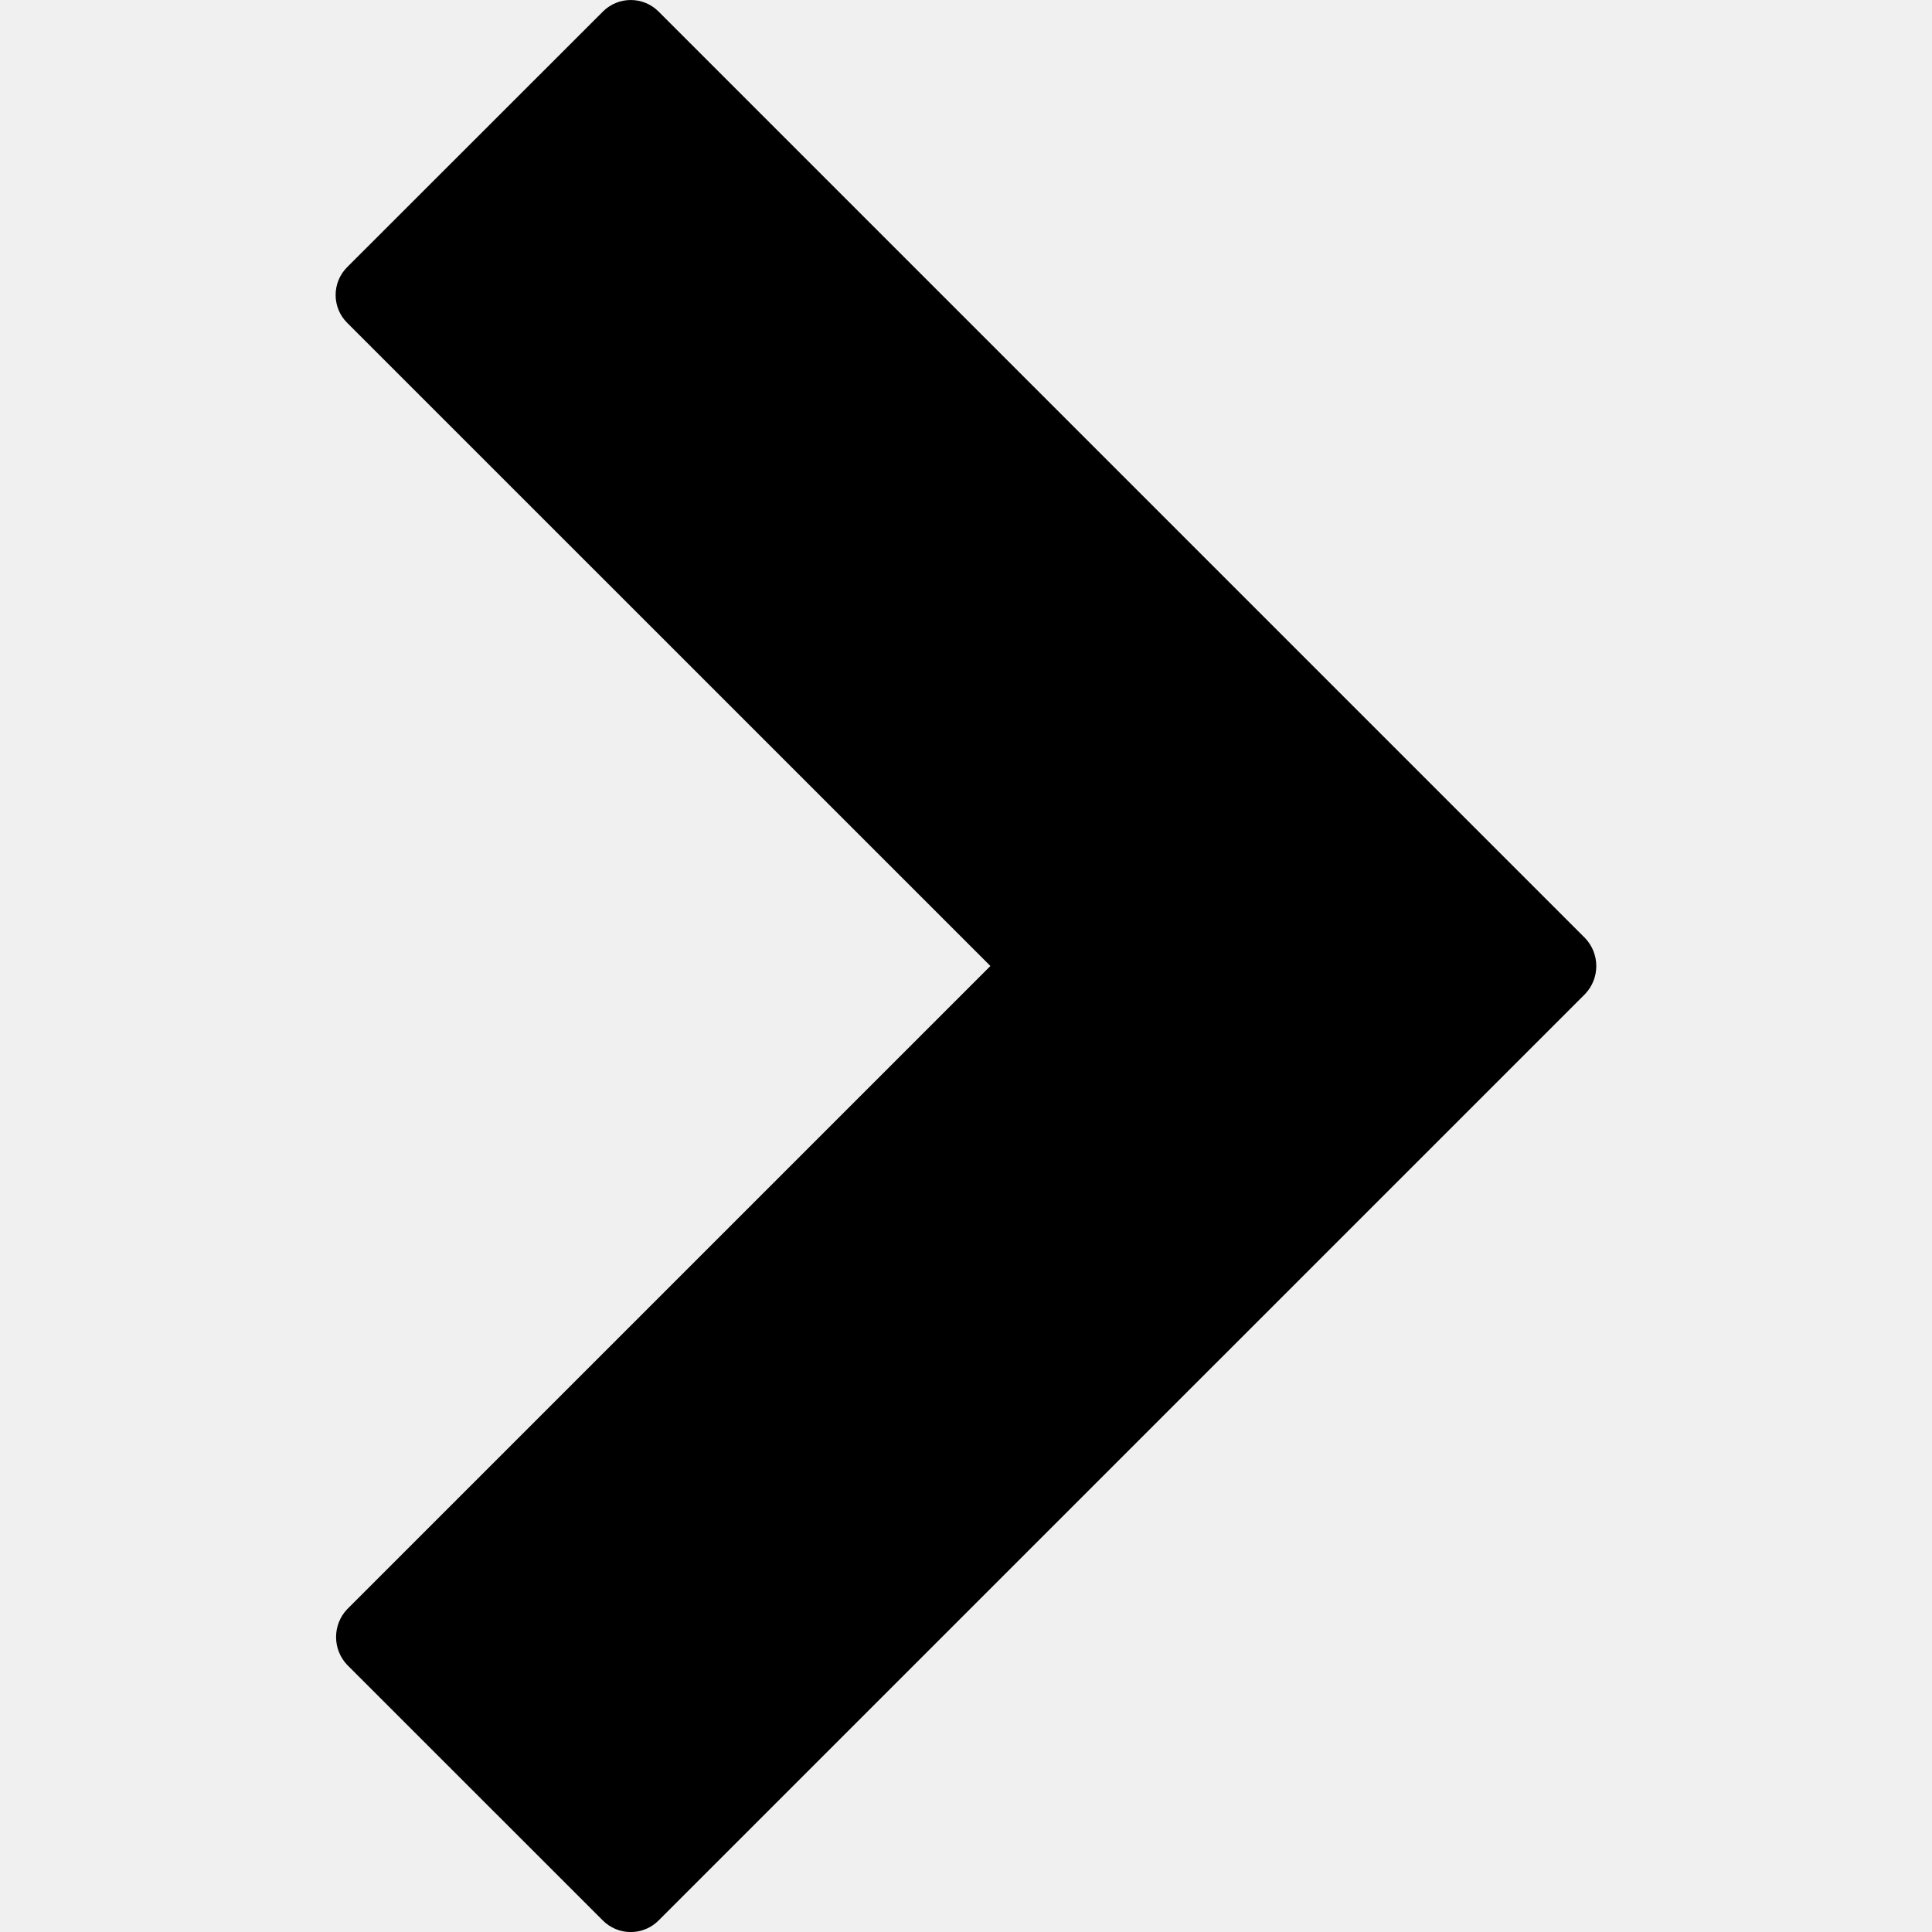
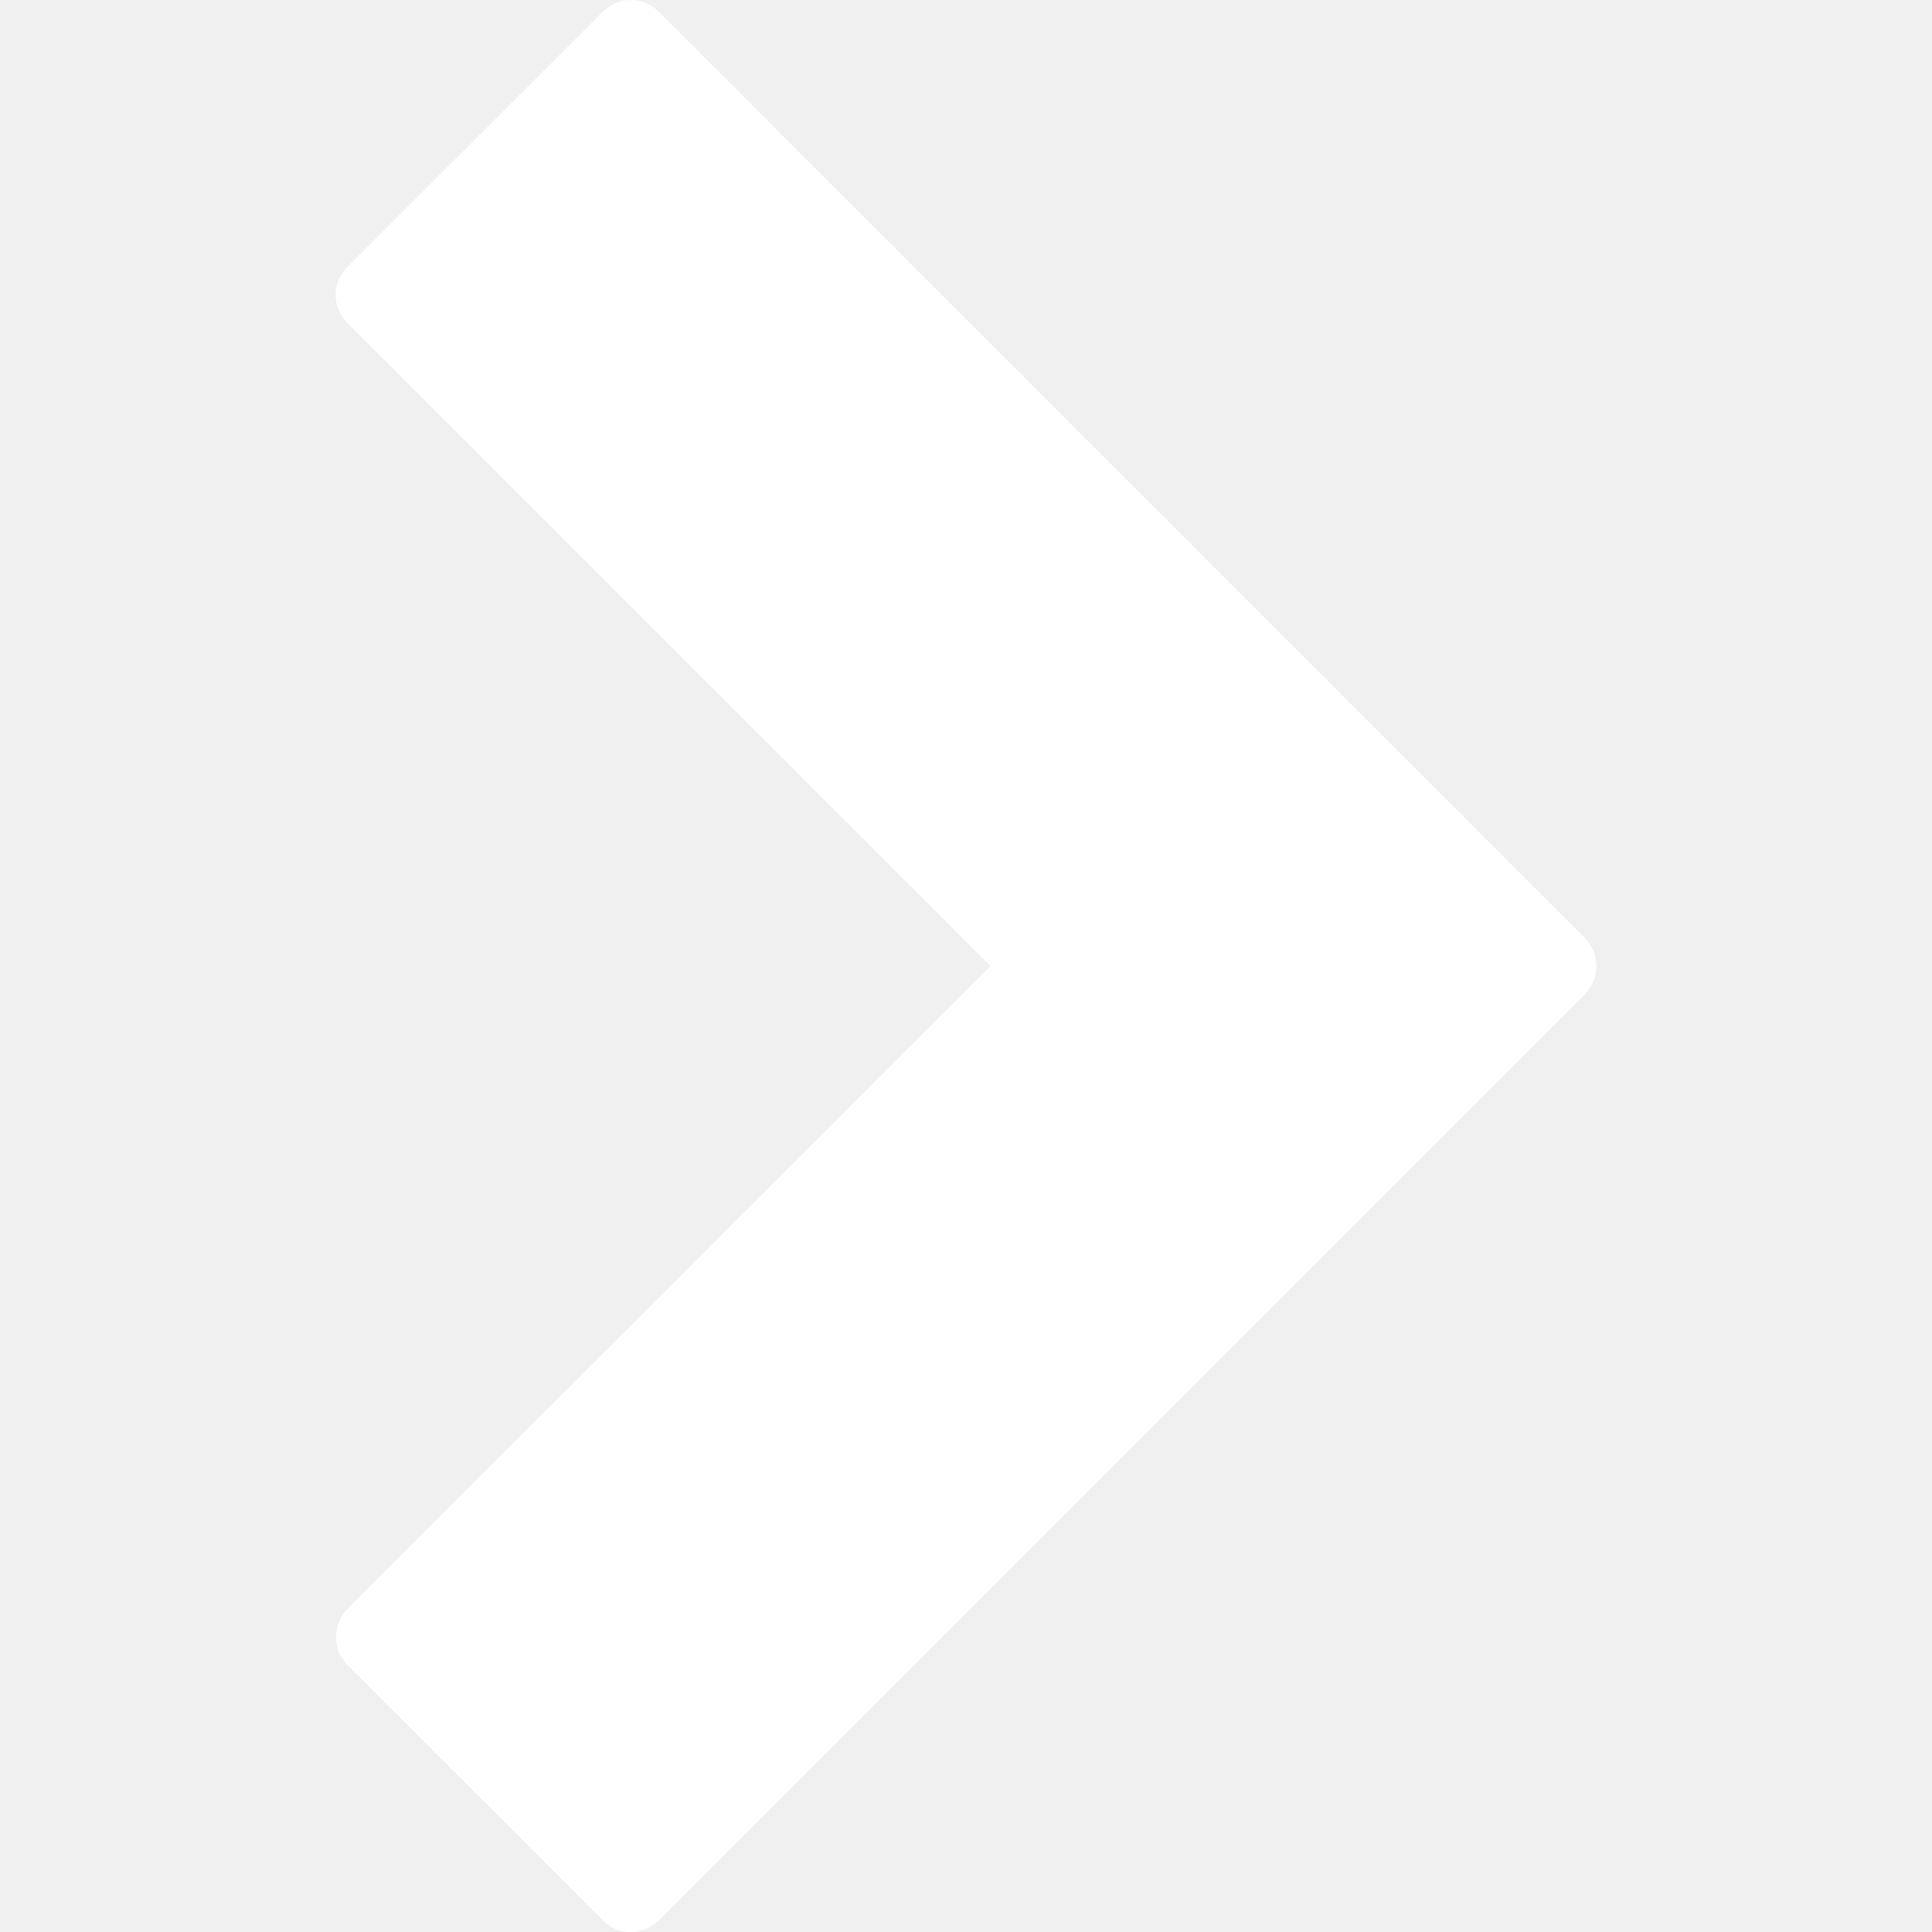
- <svg xmlns="http://www.w3.org/2000/svg" id="Layer_1" data-name="Layer 1" viewBox="0 0 512 512">
+ <svg xmlns="http://www.w3.org/2000/svg" id="Layer_1" data-name="Layer 1" fill="white" viewBox="0 0 512 512">
  <path d="M174.54,508.94,420.1,263.39a10.74,10.74,0,0,0,0-14.75L174.53,3.06a10.43,10.43,0,0,0-14.75,0L92,70.8a10.43,10.43,0,0,0,0,14.75L262.47,256,92,426.46a10.73,10.73,0,0,0,0,14.75l67.75,67.73A10.43,10.43,0,0,0,174.54,508.94Z" />
</svg>
